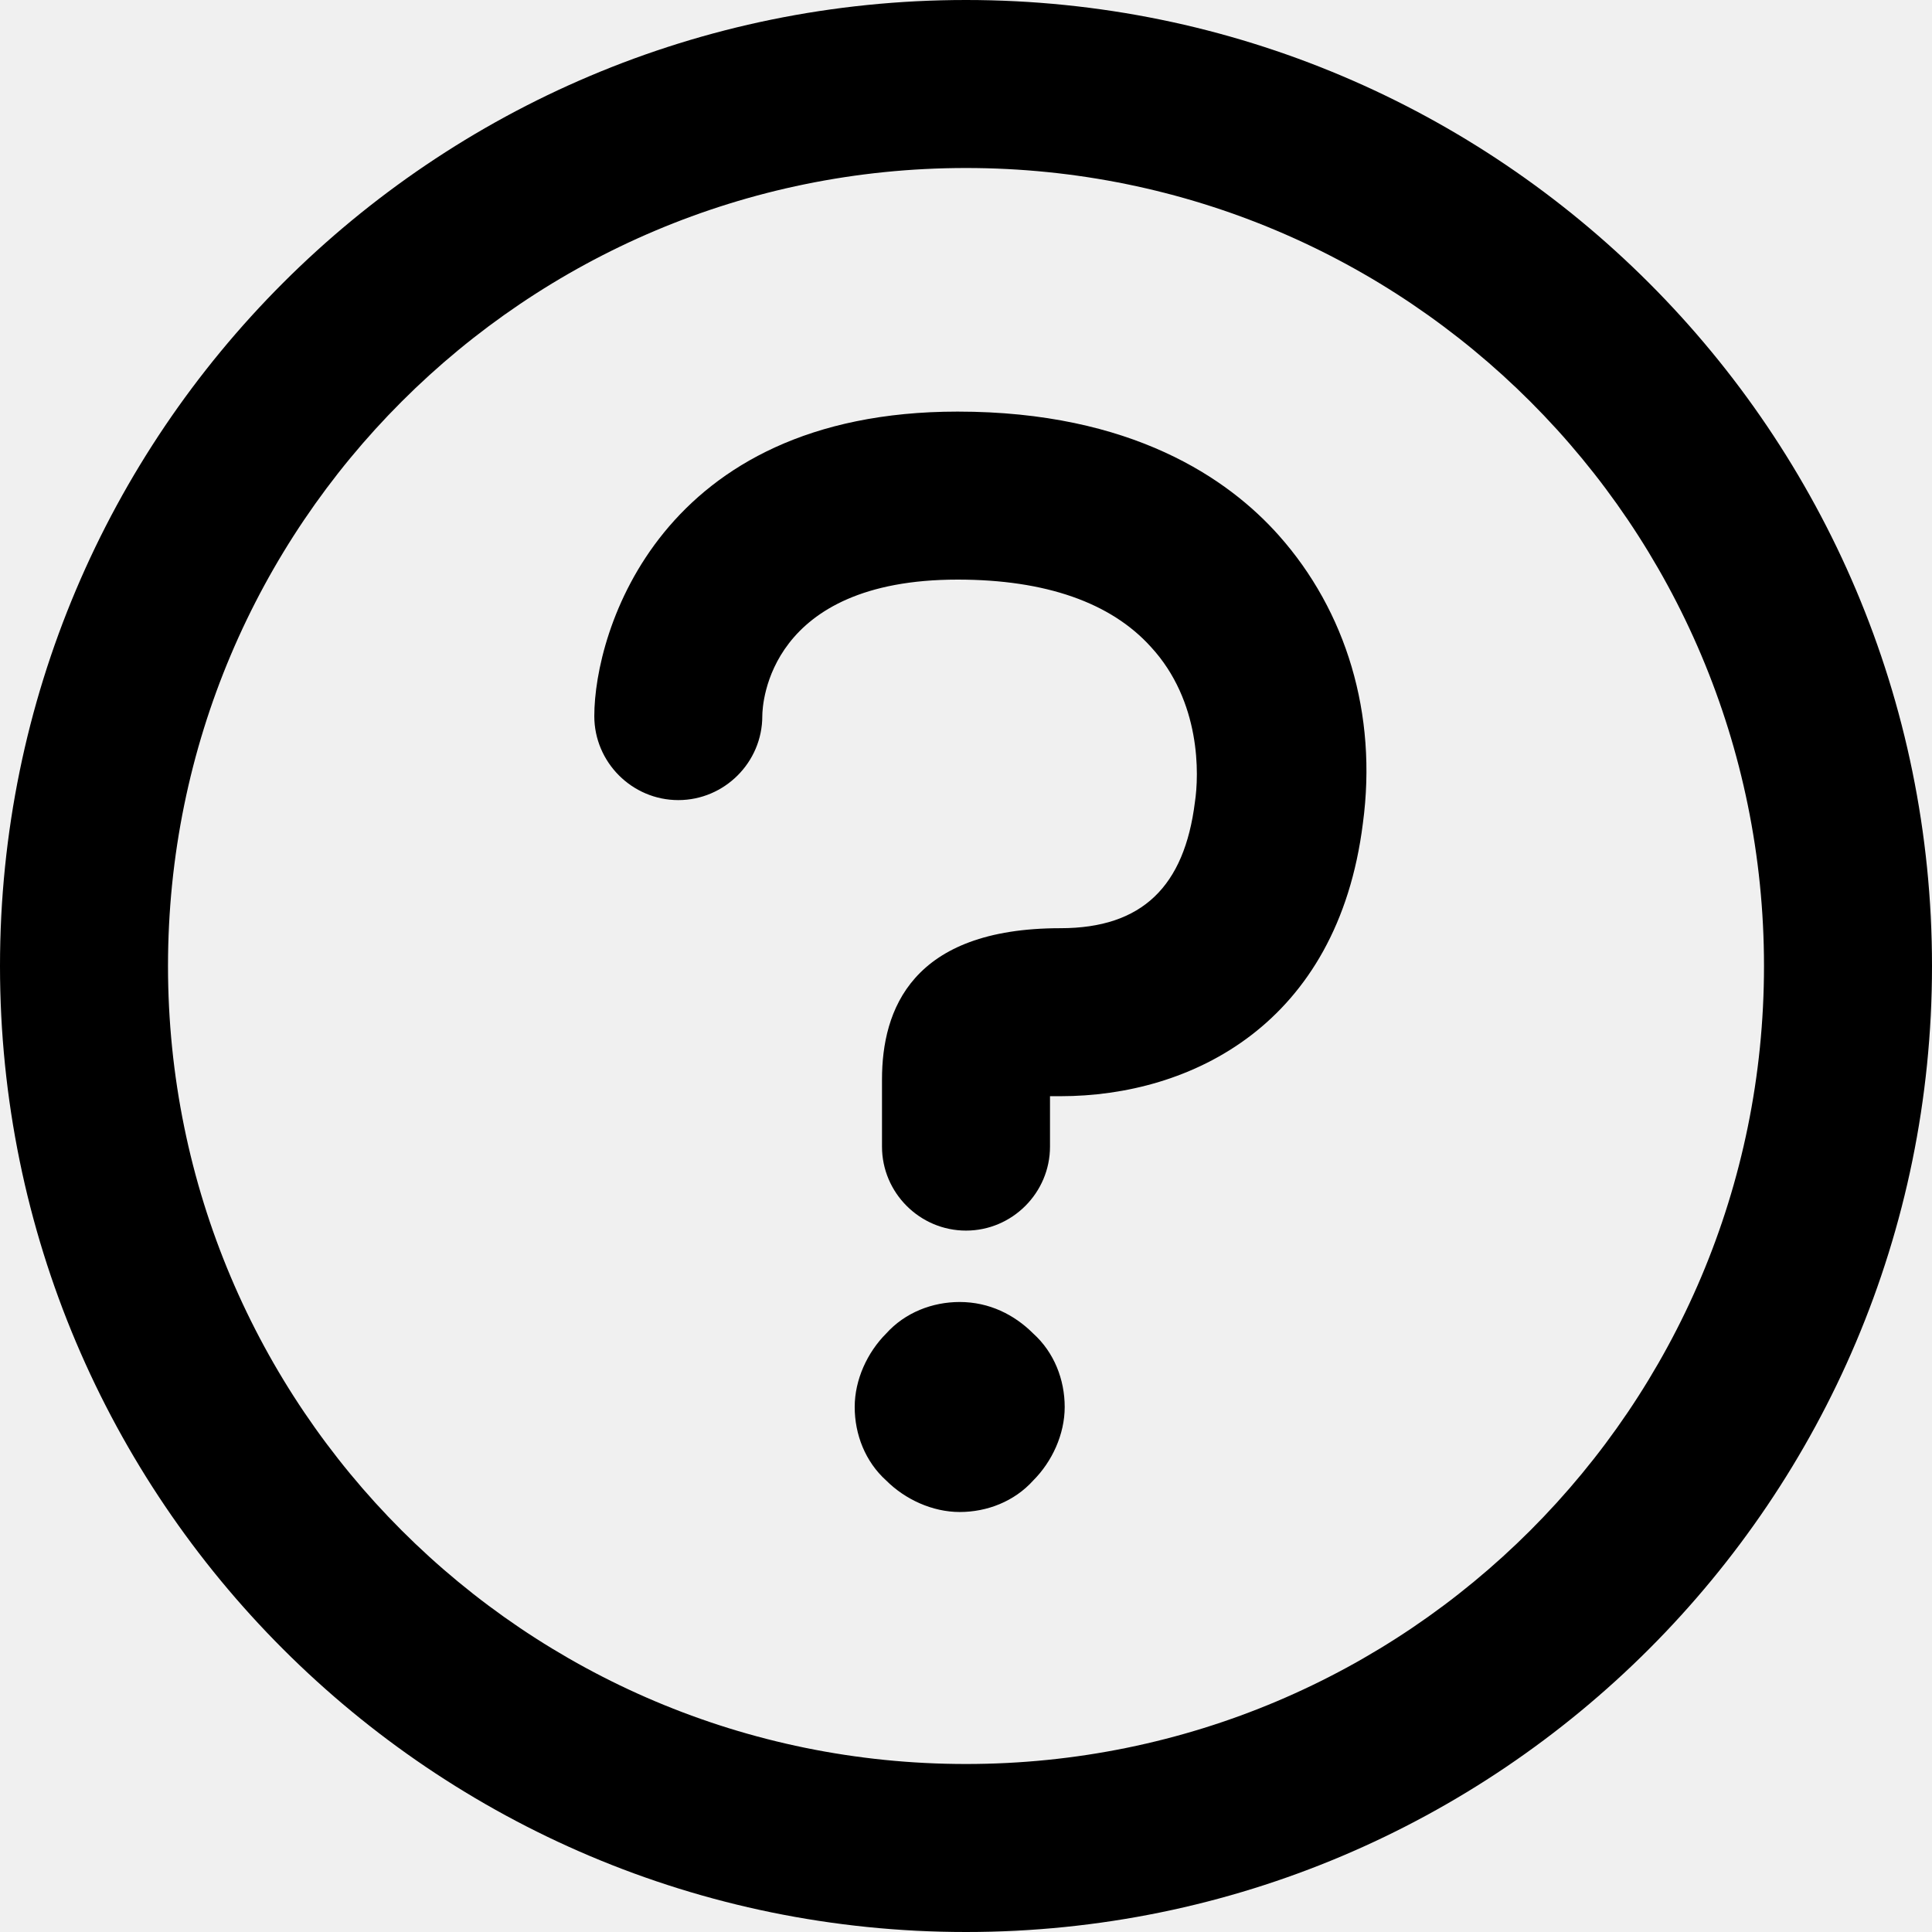
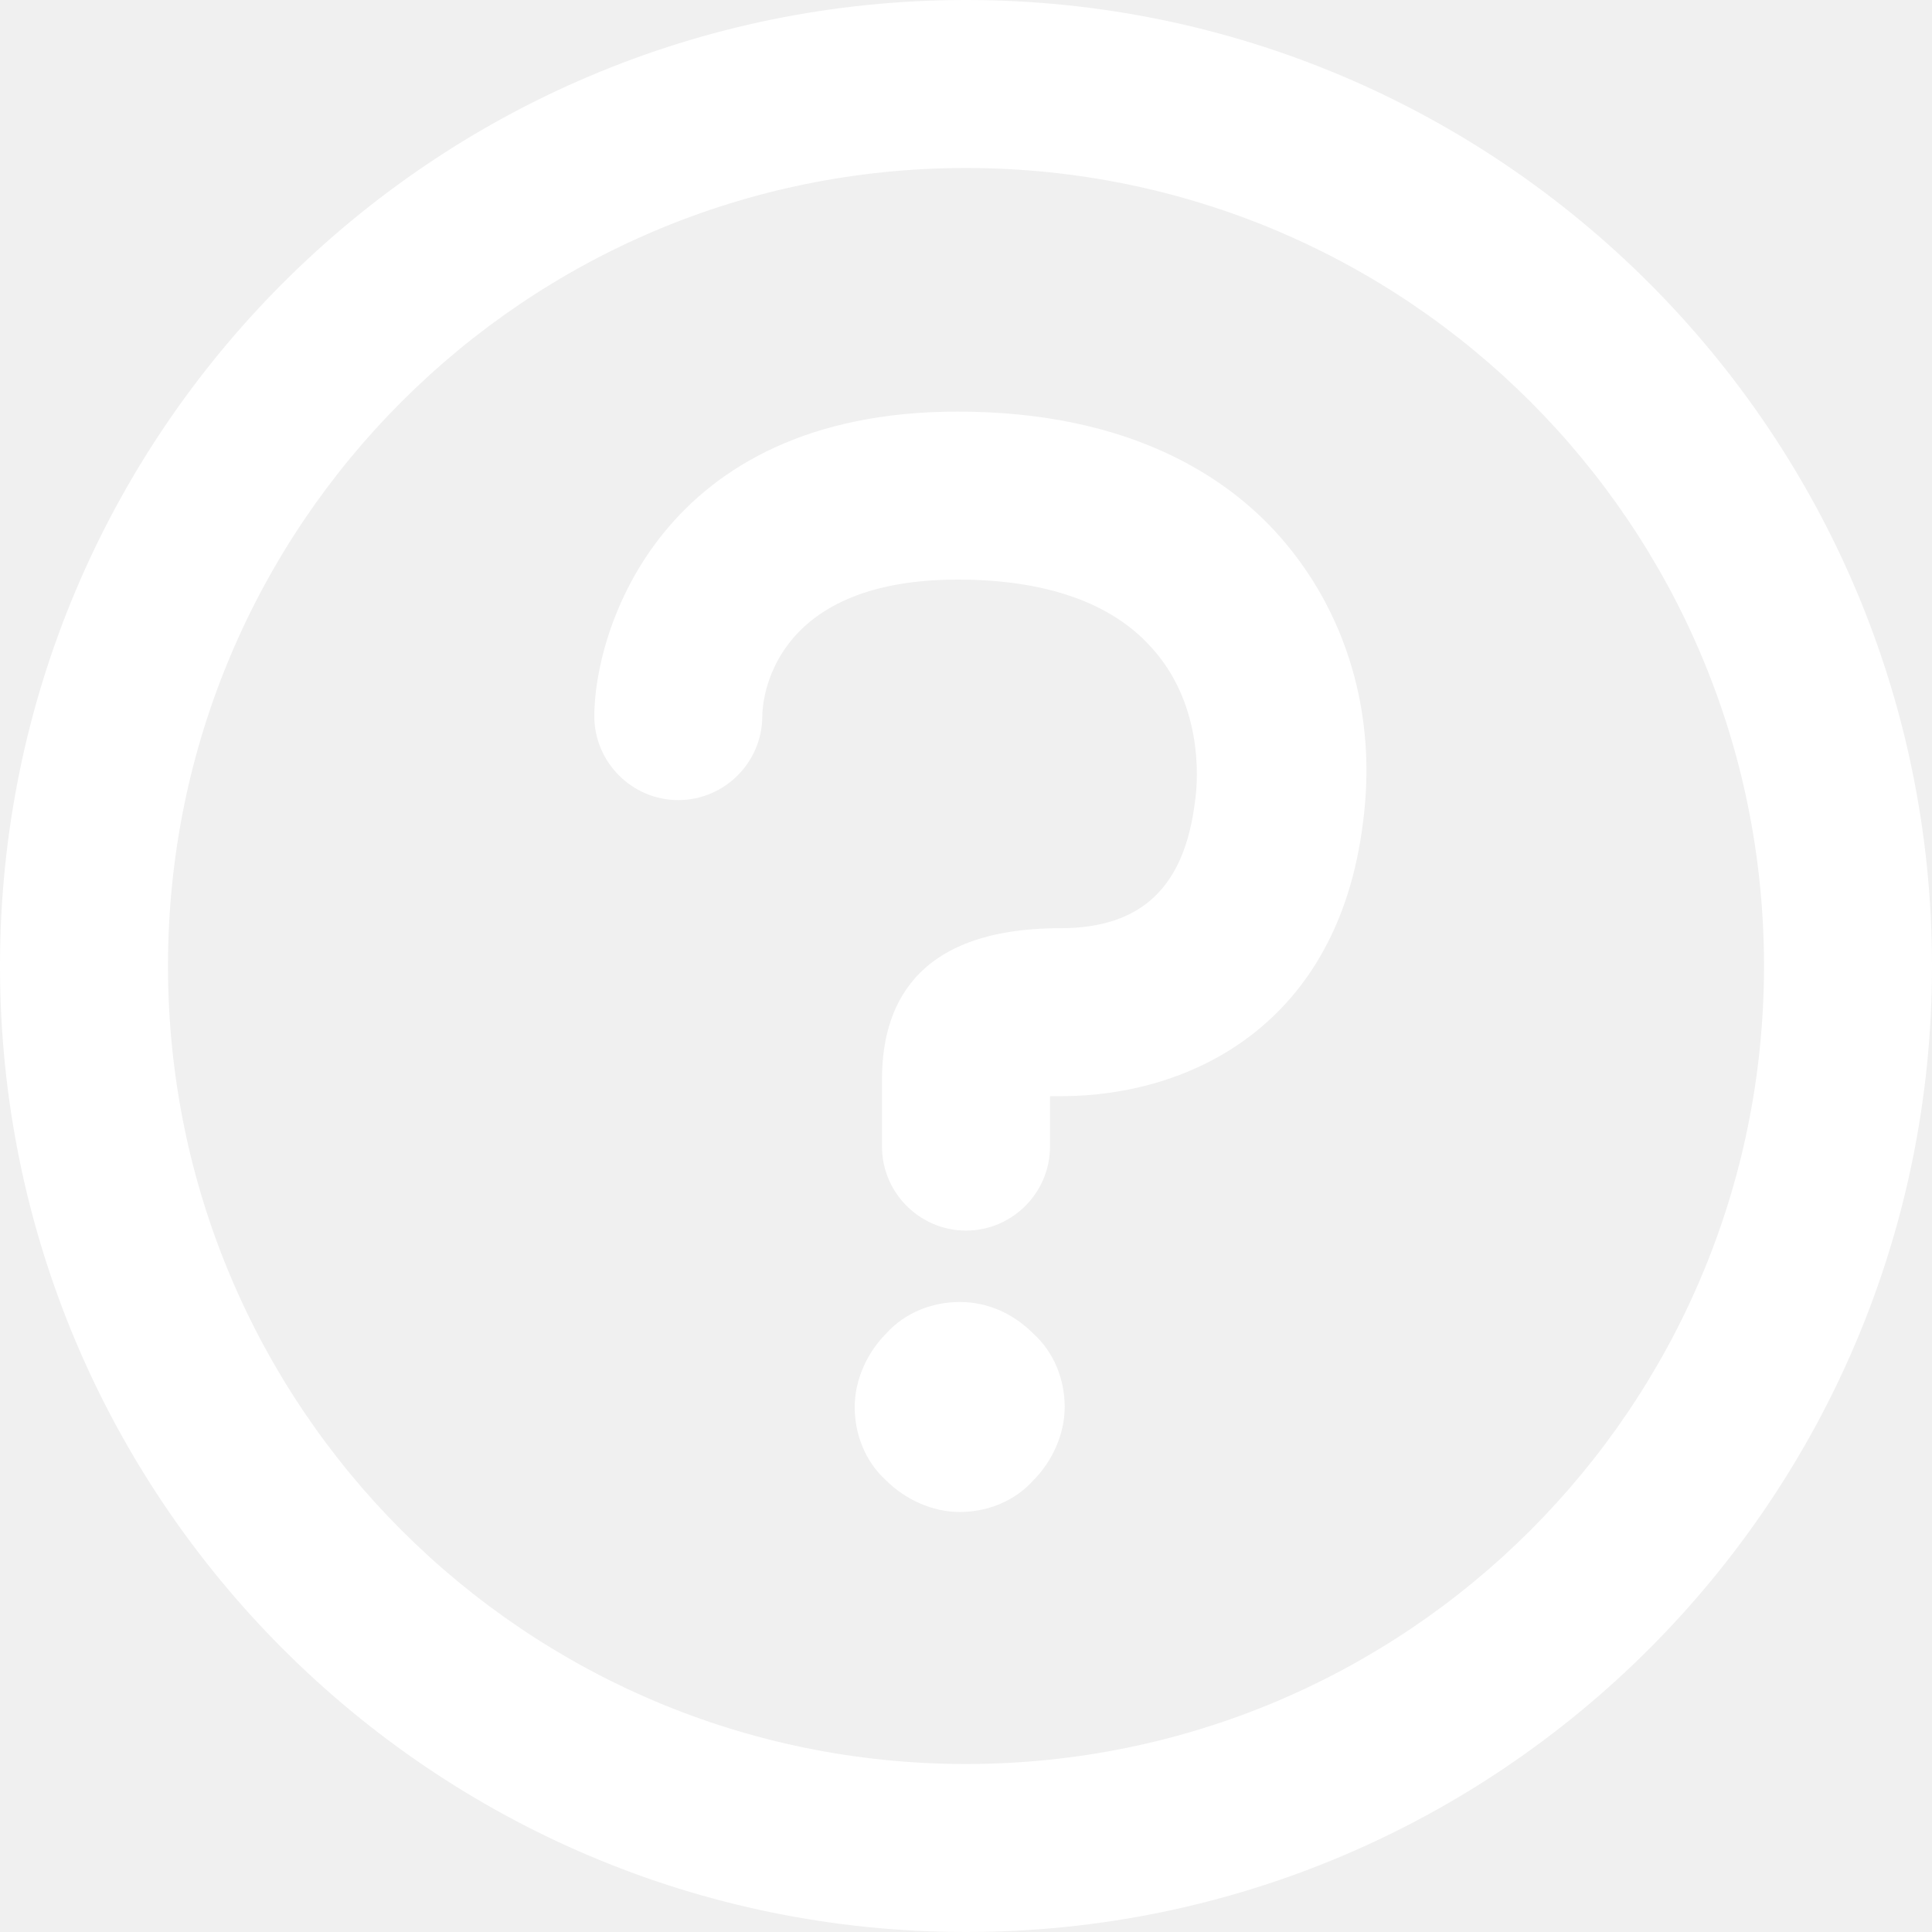
- <svg xmlns="http://www.w3.org/2000/svg" version="1.1" id="Layer_1" x="0px" y="0px" width="92px" height="92px" viewBox="0 0 92 92" enable-background="new 0 0 92 92" xml:space="preserve">
+ <svg xmlns="http://www.w3.org/2000/svg" version="1.1" id="Layer_1" x="0px" y="0px" width="1.5em" height="1.5em" fill="white" viewBox="0 0 92 92" enable-background="new 0 0 92 92" xml:space="preserve">
  <path id="XMLID_1489_" d="M60.9,25.5c3.2,3.6,4.7,8.5,4,13.7c-1.2,9.6-8.2,13-14.4,13c-0.3,0-0.5,0-0.5,0v2.4c0,2.2-1.8,4-4,4  s-4-1.8-4-4v-3.2c0-3.3,1.4-7.2,8.5-7.2c3.9,0,5.9-2,6.4-6c0.2-1.3,0.3-4.8-2.1-7.4c-1.9-2.1-5-3.2-9.2-3.2c-9,0-9.3,5.9-9.3,6.5  c0,2.2-1.8,4-4,4s-4-1.8-4-4c0-4,3.1-14.5,17.3-14.5C53.9,19.6,58.5,22.8,60.9,25.5z M45.7,62c-1.3,0-2.6,0.5-3.5,1.5  c-0.9,0.9-1.5,2.2-1.5,3.5c0,1.3,0.5,2.6,1.5,3.5c0.9,0.9,2.2,1.5,3.5,1.5c1.3,0,2.6-0.5,3.5-1.5c0.9-0.9,1.5-2.2,1.5-3.5  c0-1.3-0.5-2.6-1.5-3.5C48.3,62.6,47.1,62,45.7,62z M92,46c0,25.4-20.6,46-46,46S0,71.4,0,46S20.6,0,46,0S92,20.6,92,46z M84,46  C84,25,67,8,46,8S8,25,8,46s17,38,38,38S84,67,84,46z" />
</svg>
